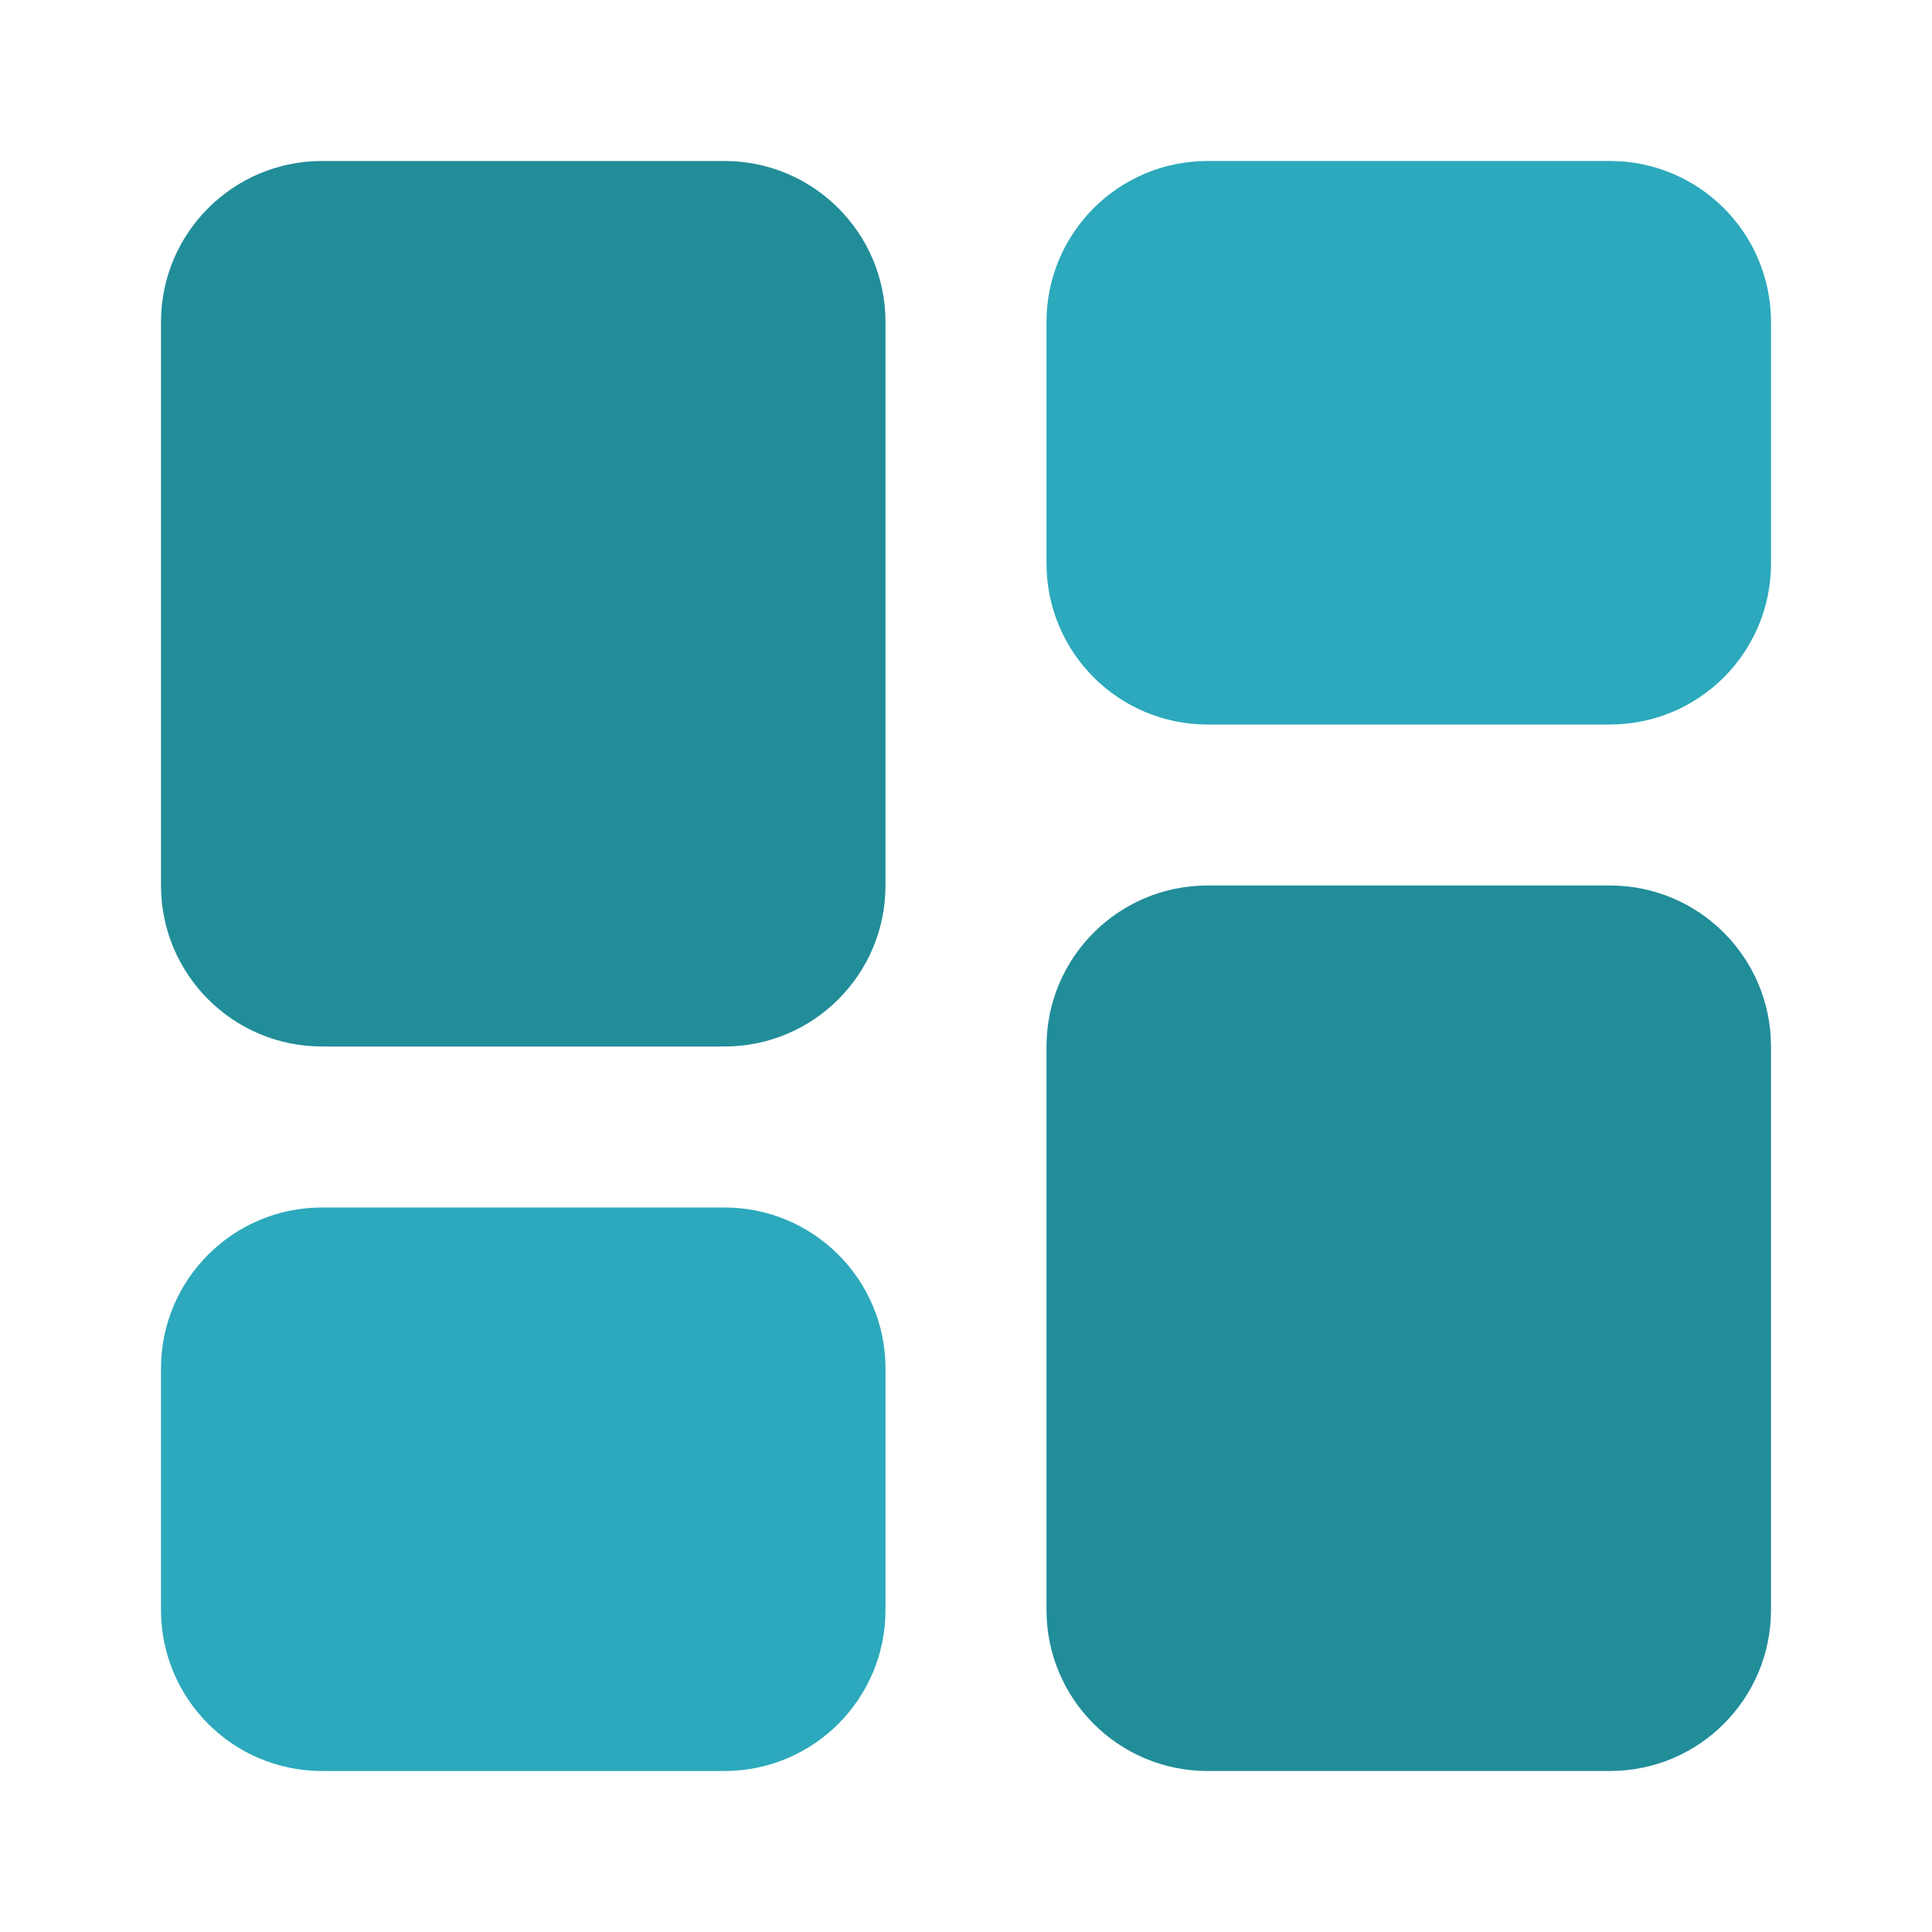
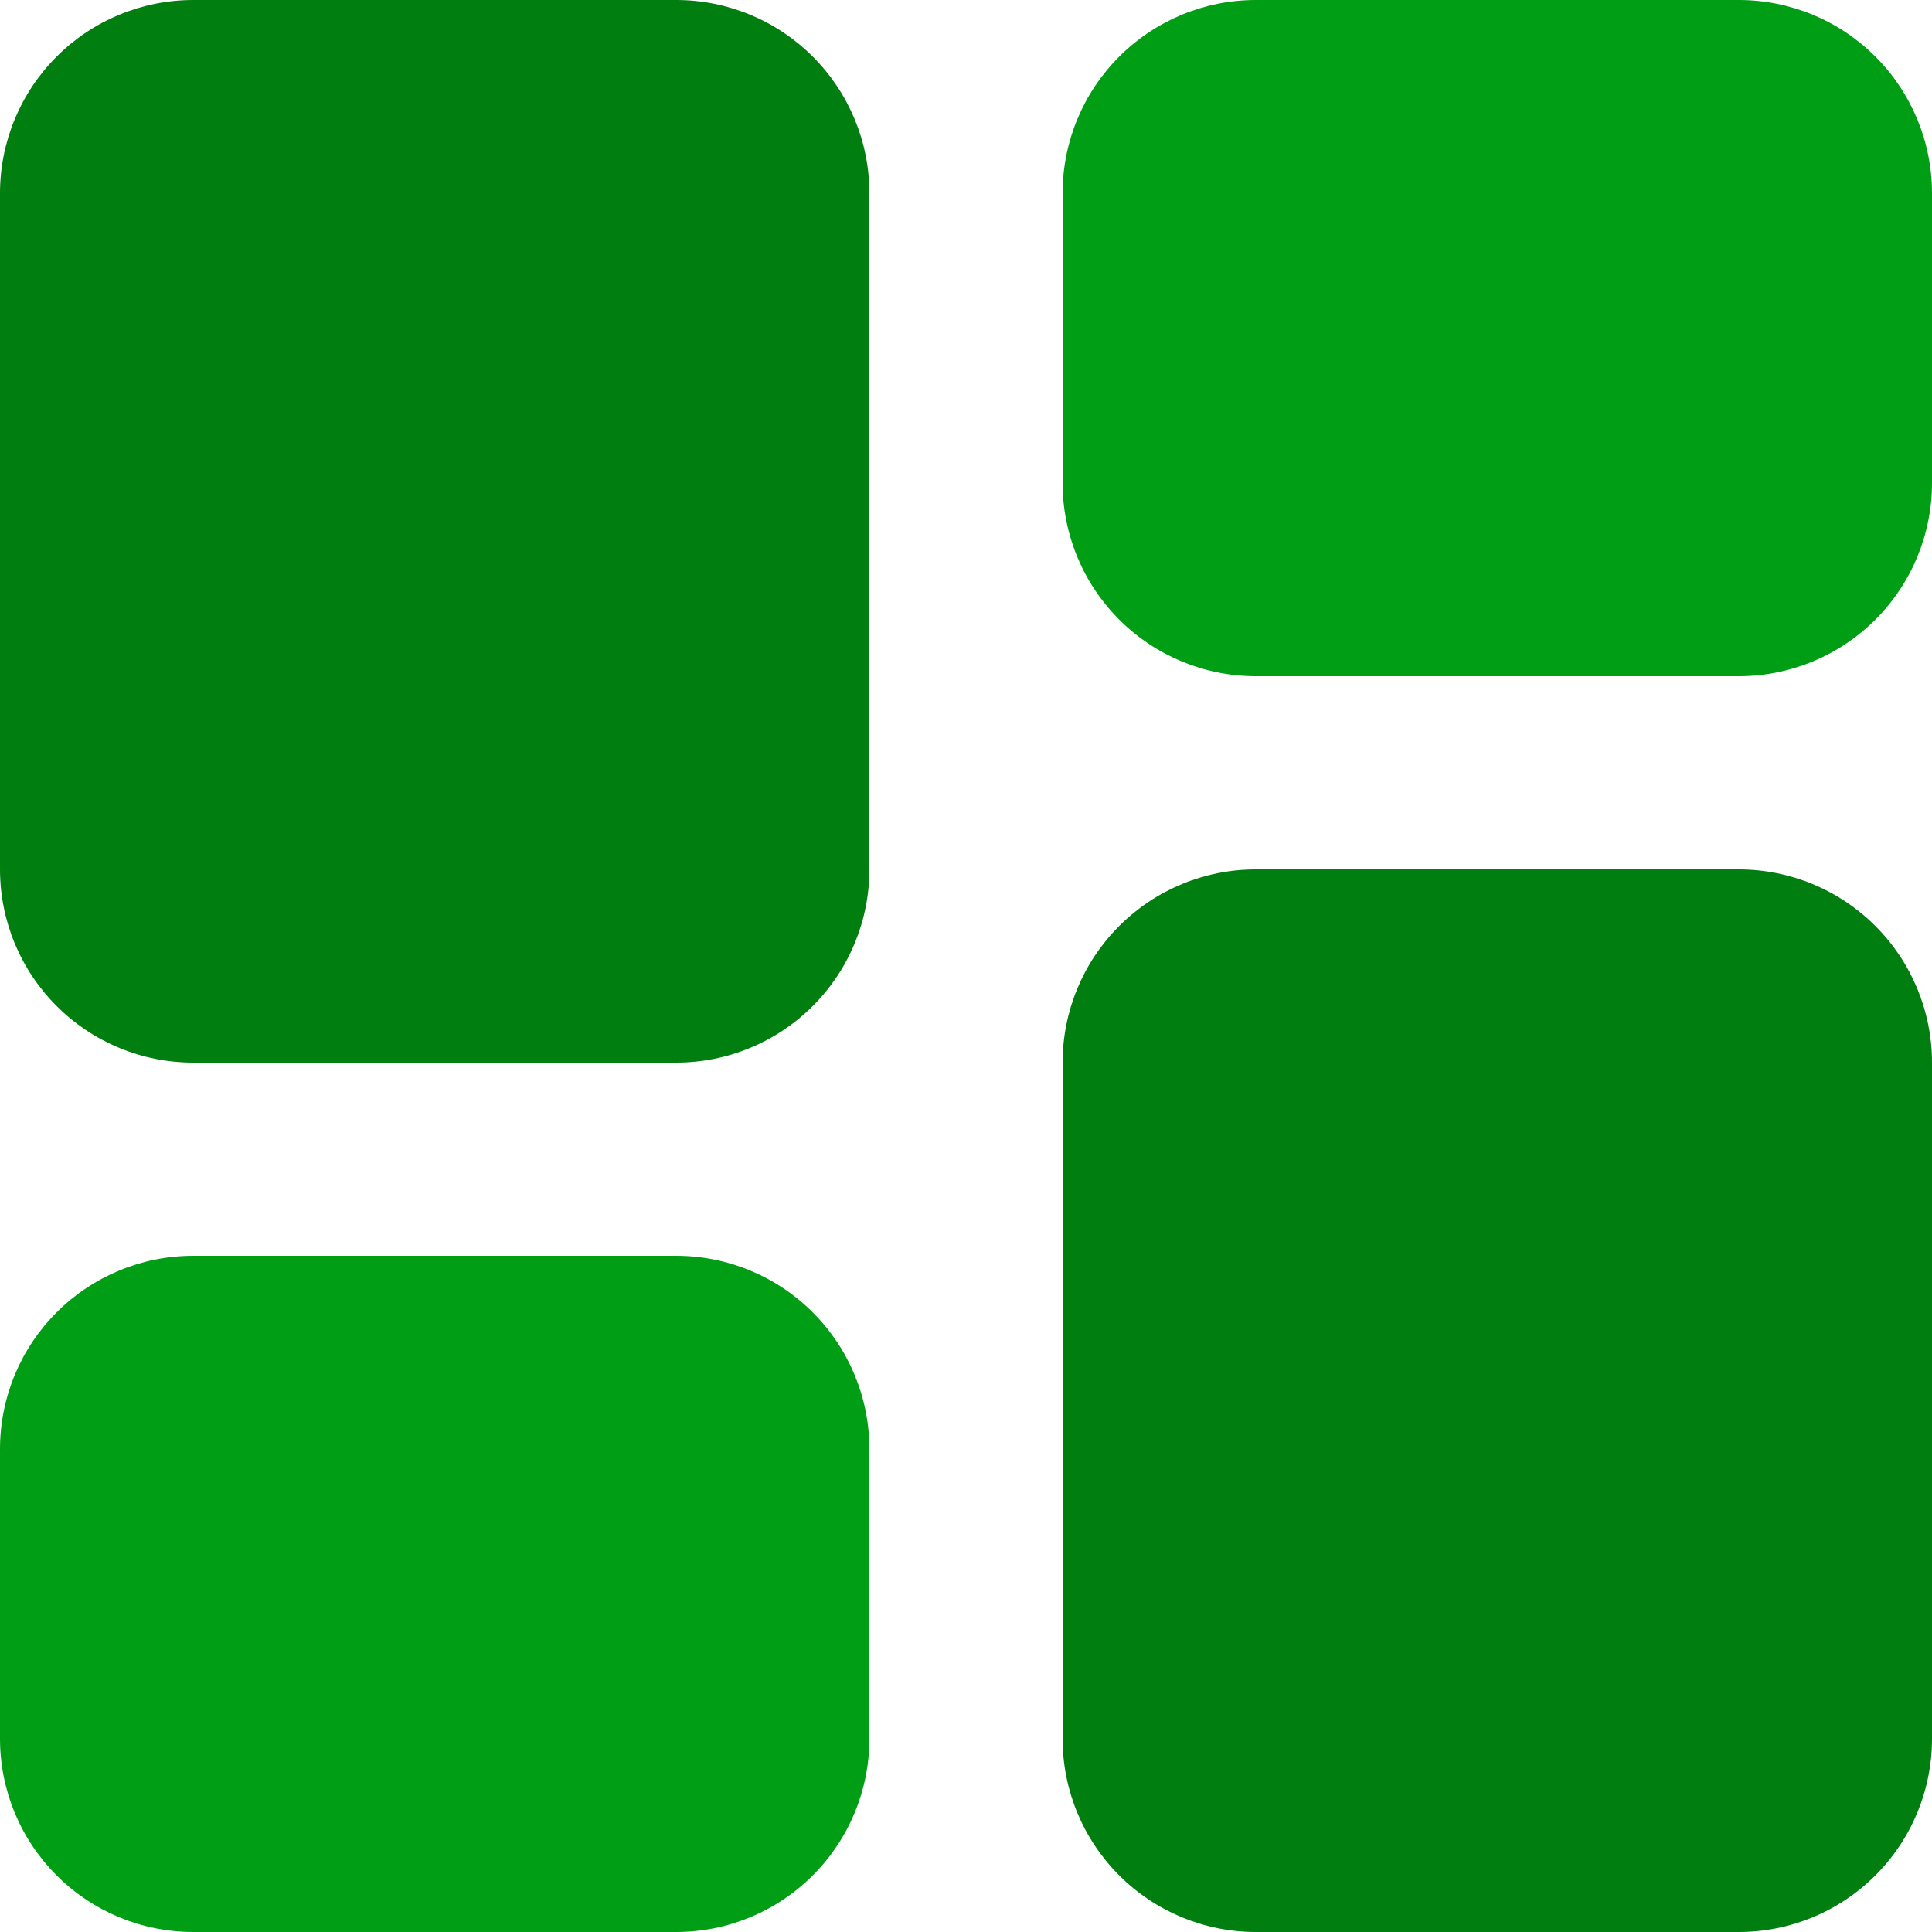
- <svg xmlns="http://www.w3.org/2000/svg" fill="#000000" width="100px" height="100px" viewBox="0 0 24 24" id="dashboard" data-name="Flat Color" class="icon flat-color">
-   <g id="SVGRepo_bgCarrier" stroke-width="0" />
-   <g id="SVGRepo_tracerCarrier" stroke-linecap="round" stroke-linejoin="round" />
-   <g id="SVGRepo_iconCarrier">
-     <path id="secondary" d="M22,4V7a2,2,0,0,1-2,2H15a2,2,0,0,1-2-2V4a2,2,0,0,1,2-2h5A2,2,0,0,1,22,4ZM9,15H4a2,2,0,0,0-2,2v3a2,2,0,0,0,2,2H9a2,2,0,0,0,2-2V17A2,2,0,0,0,9,15Z" style="fill: #2ca9bc;" />
-     <path id="primary" d="M11,4v7a2,2,0,0,1-2,2H4a2,2,0,0,1-2-2V4A2,2,0,0,1,4,2H9A2,2,0,0,1,11,4Zm9,7H15a2,2,0,0,0-2,2v7a2,2,0,0,0,2,2h5a2,2,0,0,0,2-2V13A2,2,0,0,0,20,11Z" style="fill: #218d99;" />
-   </g>
+ <svg xmlns="http://www.w3.org/2000/svg" width="40" height="40" viewBox="0 0 40 40" fill="none">
+   <path d="M40 4V10C40 11.061 39.579 12.078 38.828 12.828C38.078 13.579 37.061 14 36 14H26C24.939 14 23.922 13.579 23.172 12.828C22.421 12.078 22 11.061 22 10V4C22 2.939 22.421 1.922 23.172 1.172C23.922 0.421 24.939 0 26 0H36C37.061 0 38.078 0.421 38.828 1.172C39.579 1.922 40 2.939 40 4ZM14 26H4C2.939 26 1.922 26.421 1.172 27.172C0.421 27.922 0 28.939 0 30V36C0 37.061 0.421 38.078 1.172 38.828C1.922 39.579 2.939 40 4 40H14C15.061 40 16.078 39.579 16.828 38.828C17.579 38.078 18 37.061 18 36V30C18 28.939 17.579 27.922 16.828 27.172C16.078 26.421 15.061 26 14 26Z" fill="#009E14" />
+   <path d="M18 4V18C18 19.061 17.579 20.078 16.828 20.828C16.078 21.579 15.061 22 14 22H4C2.939 22 1.922 21.579 1.172 20.828C0.421 20.078 0 19.061 0 18V4C0 2.939 0.421 1.922 1.172 1.172C1.922 0.421 2.939 0 4 0H14C15.061 0 16.078 0.421 16.828 1.172C17.579 1.922 18 2.939 18 4ZM36 18H26C24.939 18 23.922 18.421 23.172 19.172C22.421 19.922 22 20.939 22 22V36C22 37.061 22.421 38.078 23.172 38.828C23.922 39.579 24.939 40 26 40H36C37.061 40 38.078 39.579 38.828 38.828C39.579 38.078 40 37.061 40 36V22C40 20.939 39.579 19.922 38.828 19.172C38.078 18.421 37.061 18 36 18Z" fill="#007E10" />
</svg>
